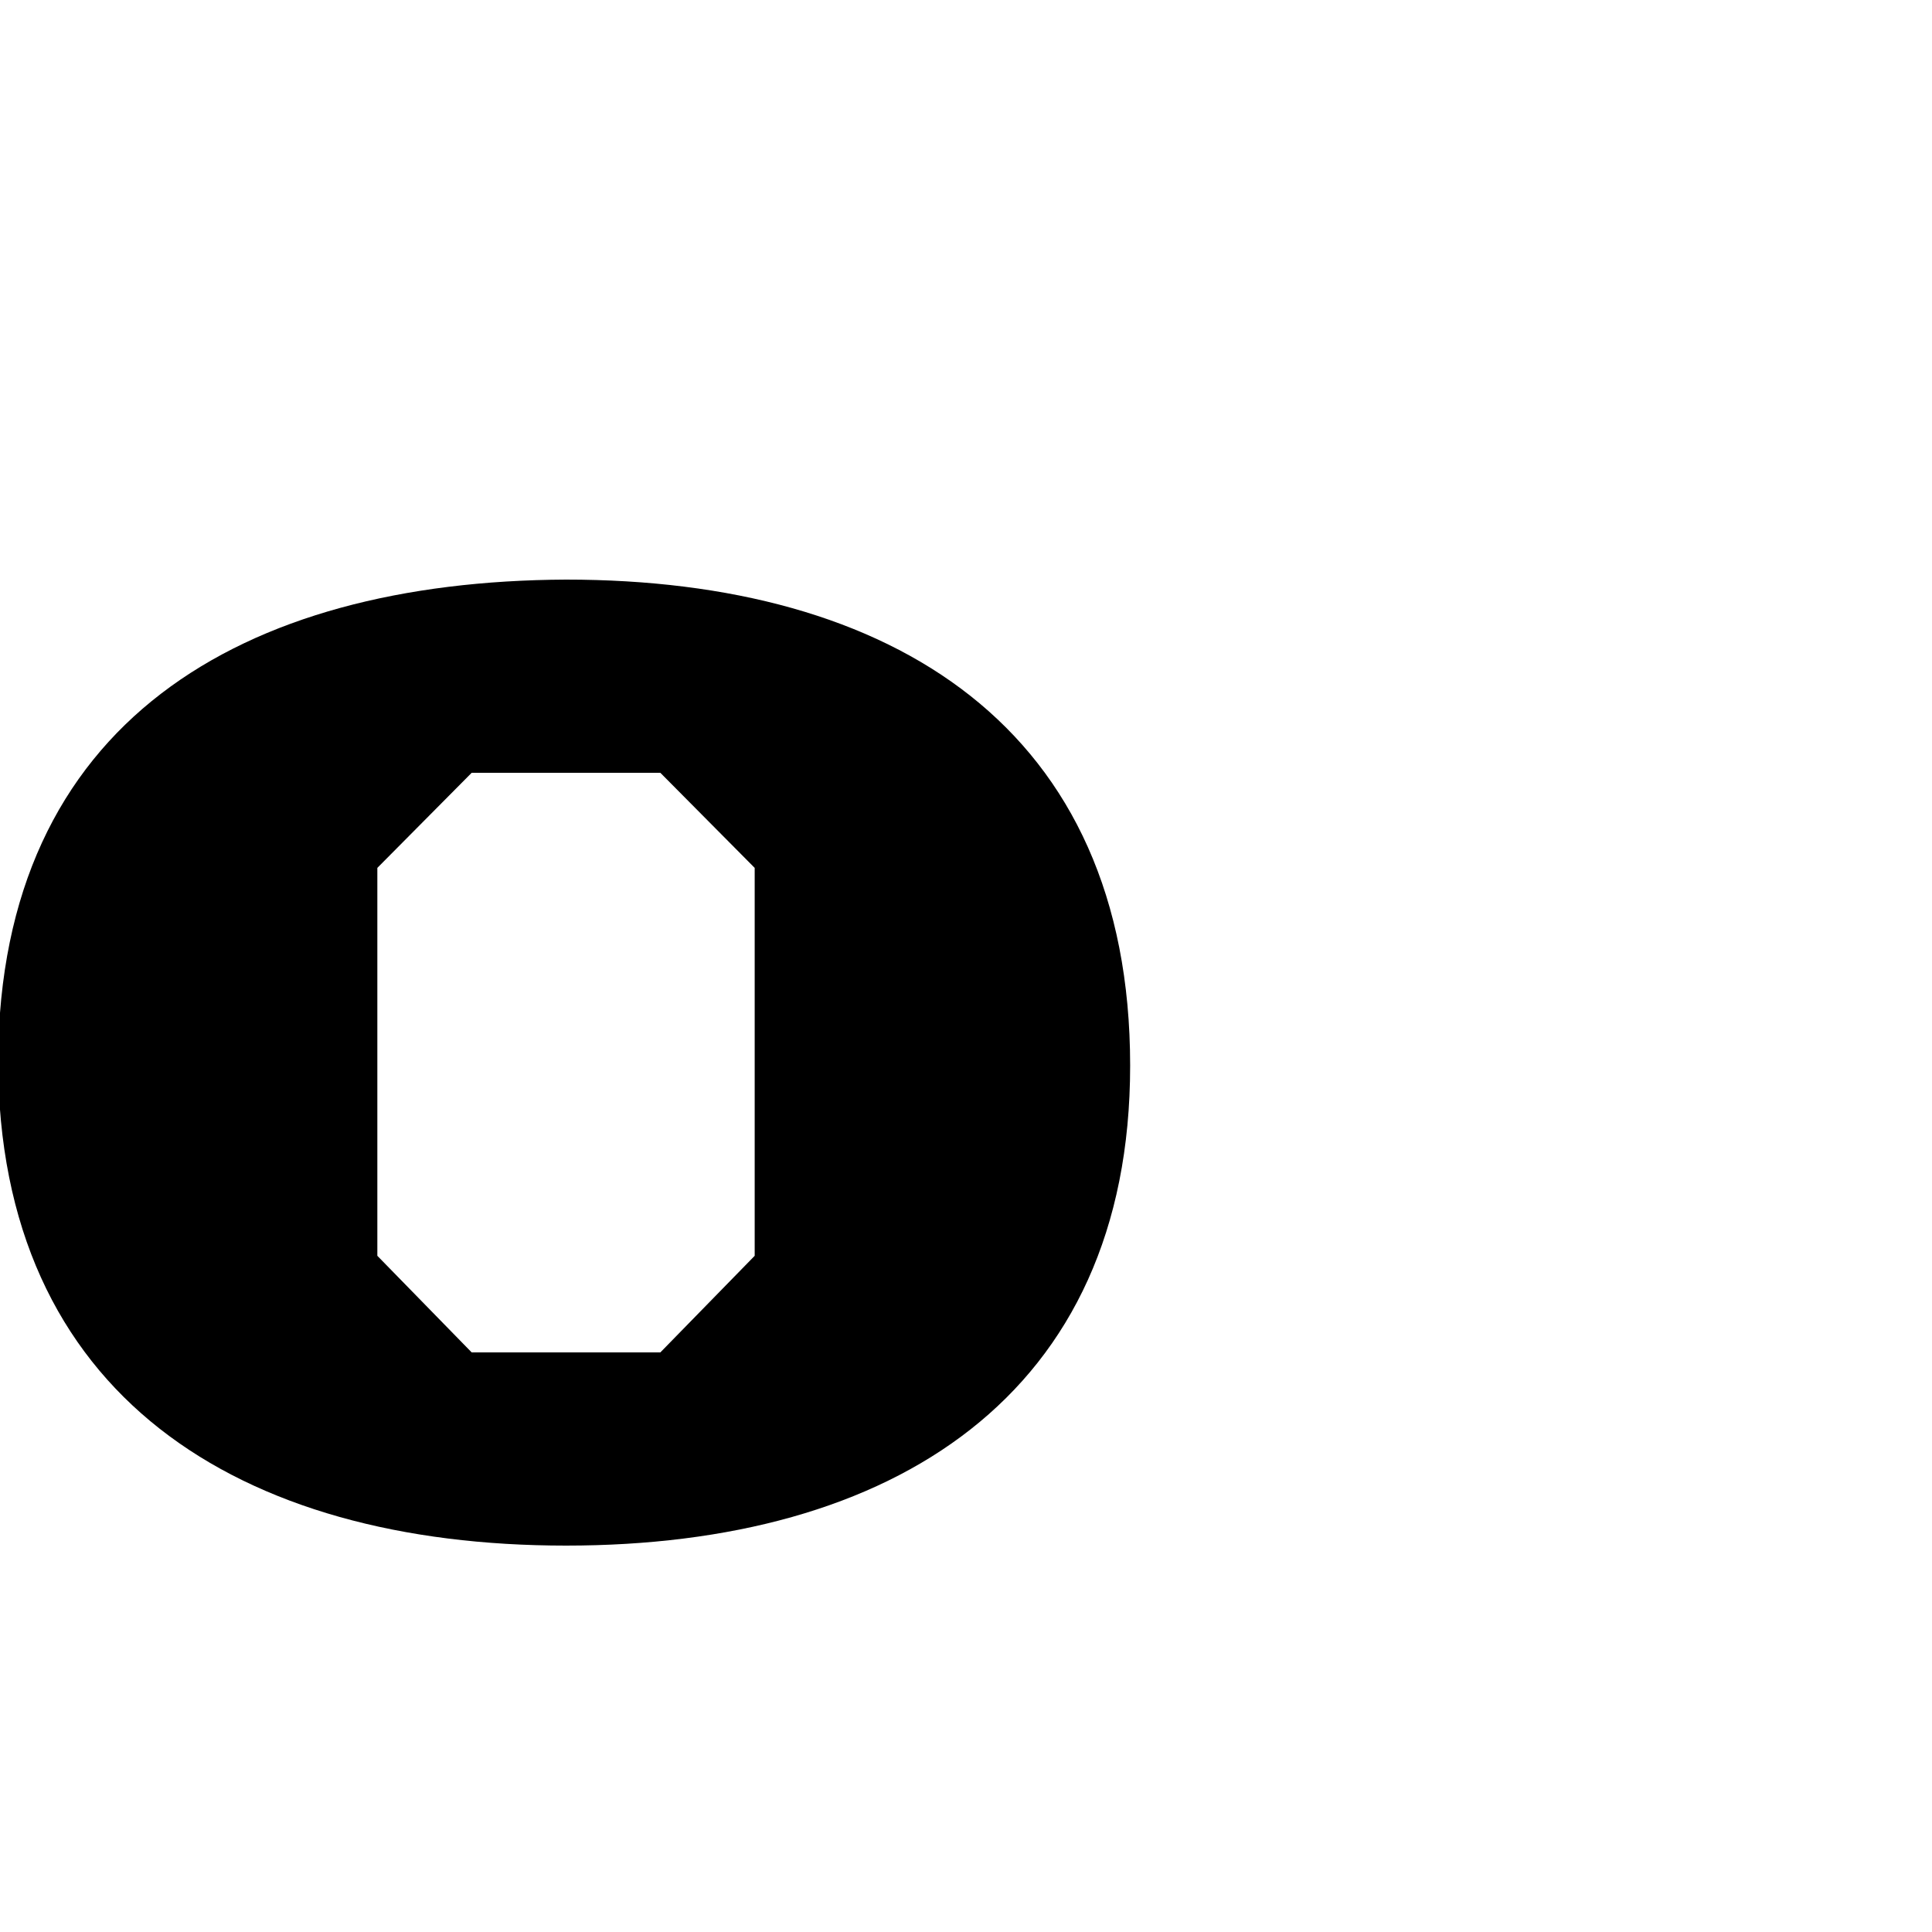
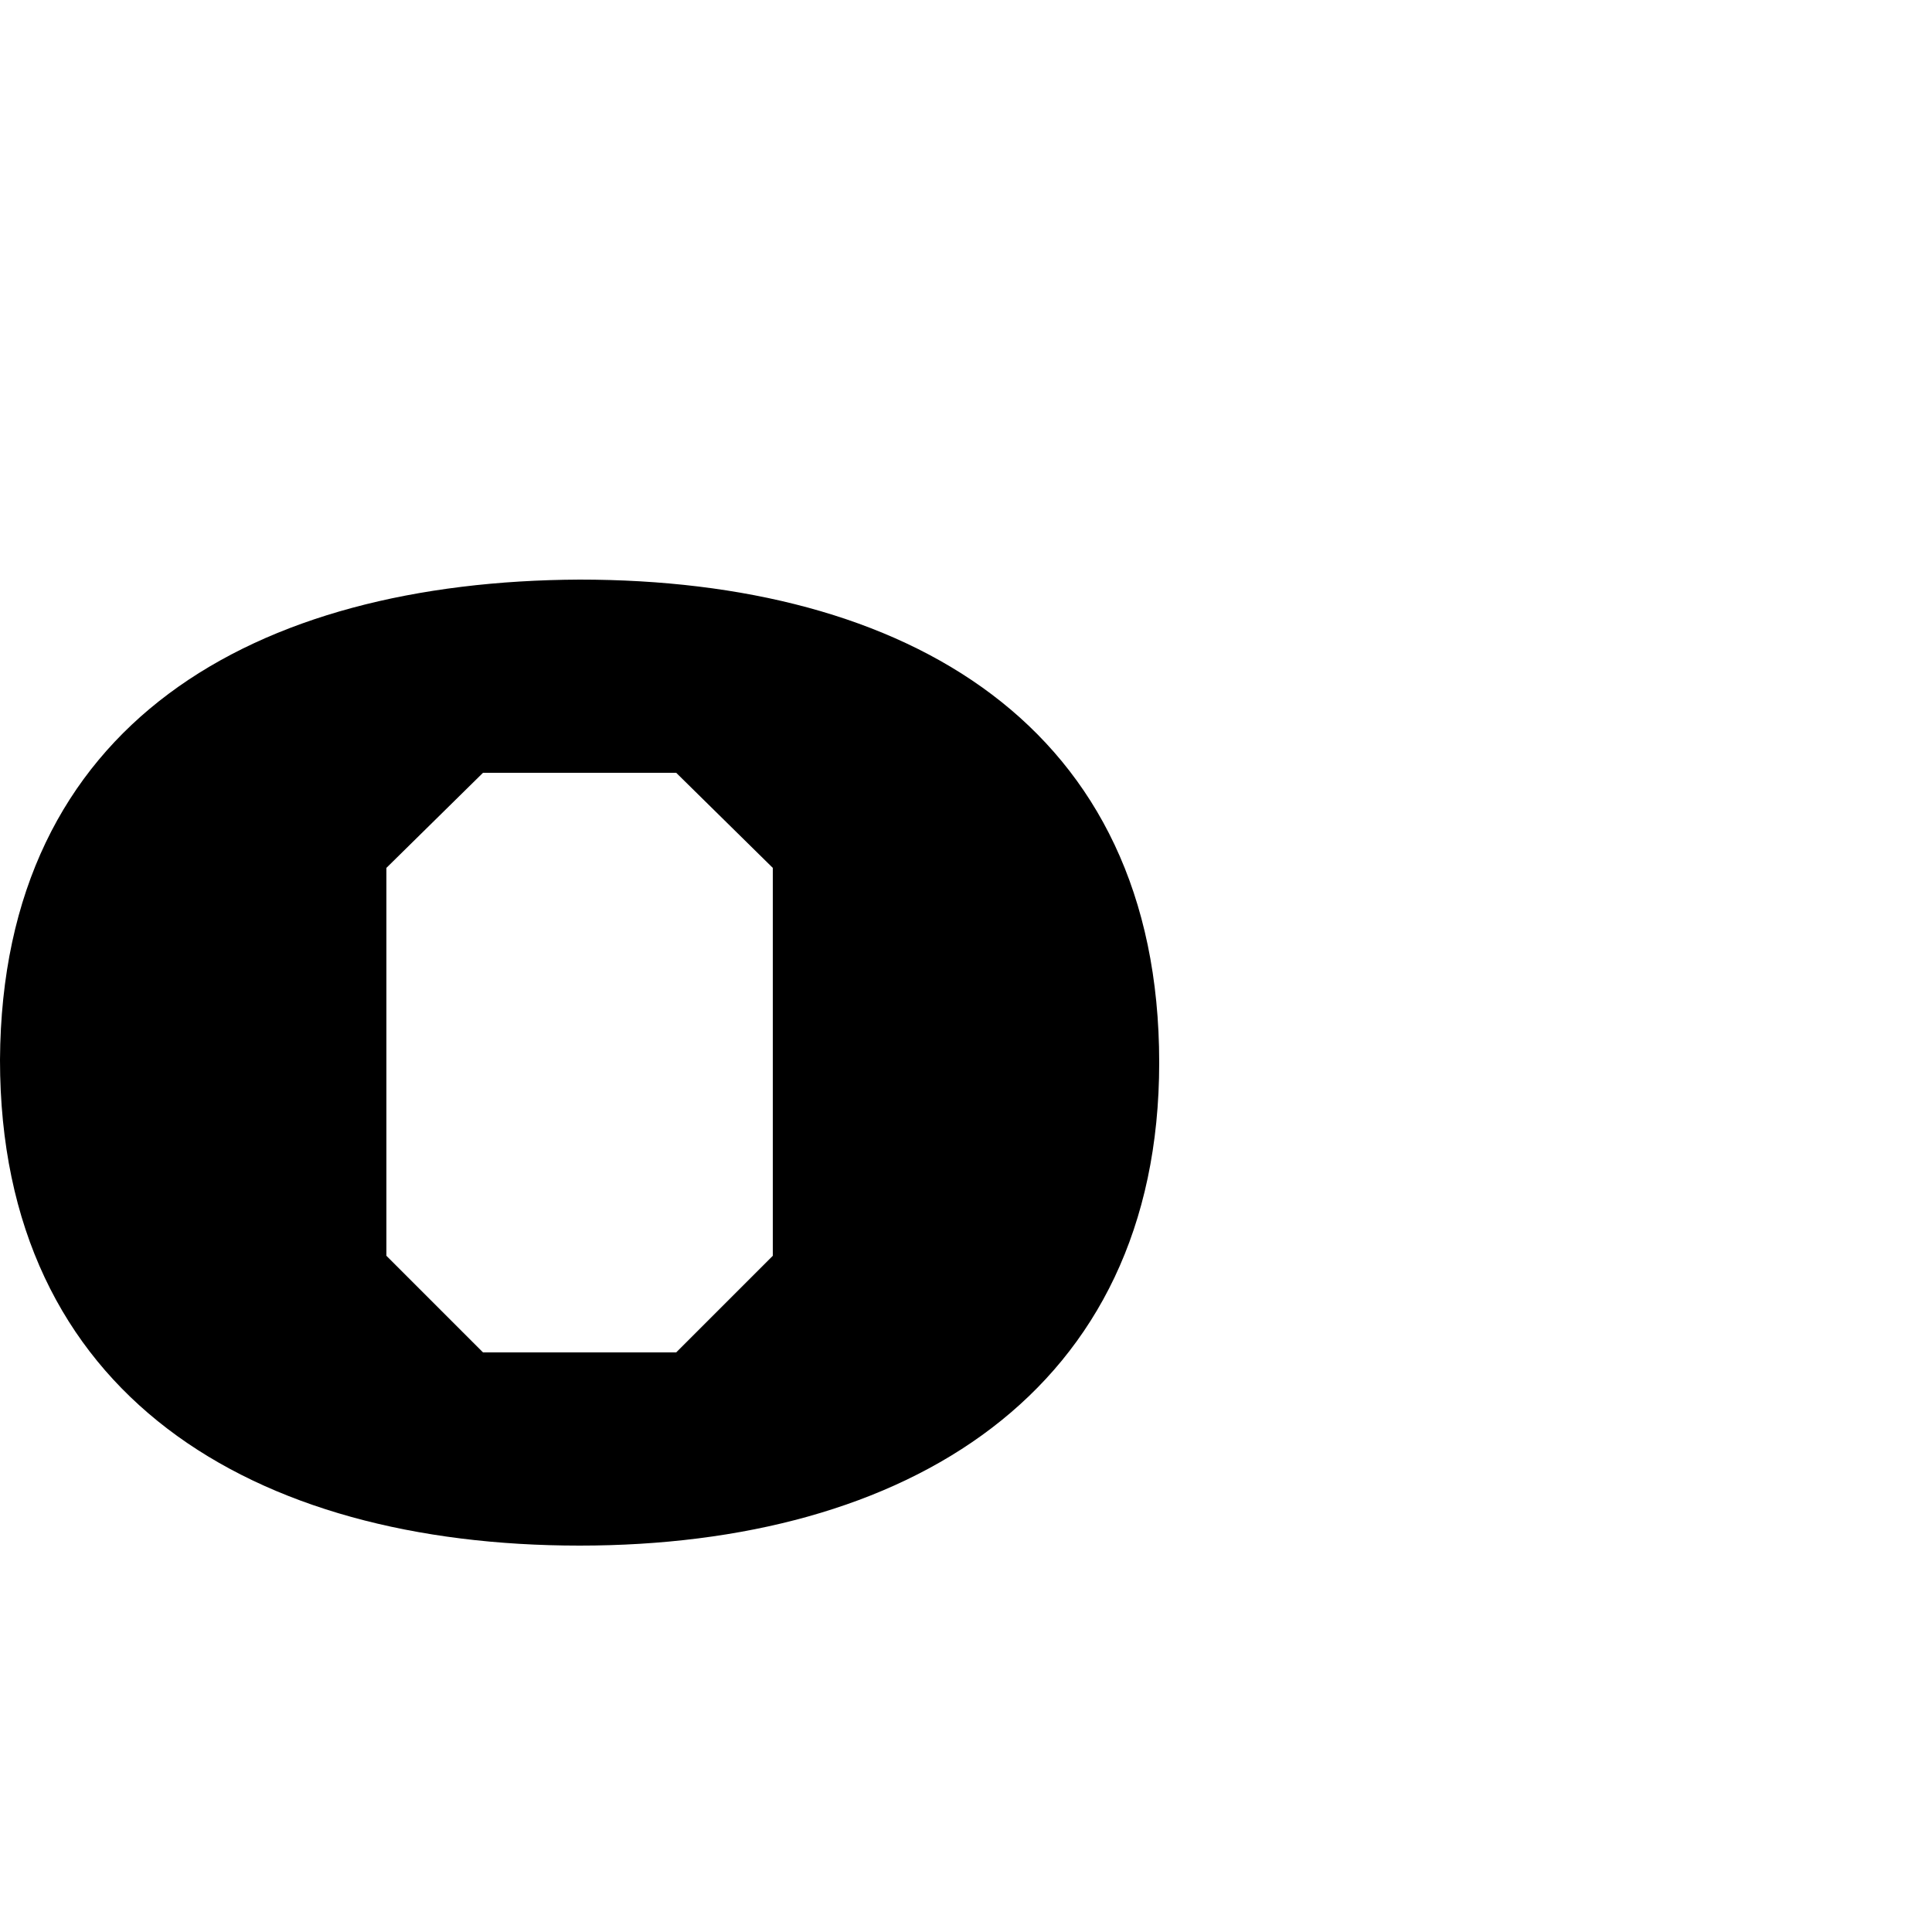
<svg xmlns="http://www.w3.org/2000/svg" height="1024" width="1024" version="1.1" id="svg4375" viewBox="0 0 1024 1024" xml:space="preserve">
  <defs id="defs4">
    <linearGradient id="linearGradient8000">
      <stop style="stop-color:#000000;stop-opacity:1;" offset="0" id="stop7998" />
    </linearGradient>
    <clipPath clipPathUnits="userSpaceOnUse" id="clipPath6029">
      <g id="use6031" />
    </clipPath>
  </defs>
  <g id="layer1" style="display:inline">
-     <path id="path13163" style="display:inline;fill:#000000;stroke-width:0.769" d="m 350,409.6 -100,0 -50,50.4 v 205.6 l 50,51.2 100,0 50,-51.2 V 460 Z M 300,307.2 c 173.077,0 299,78.619 299,257.581 C 599,739.749 473.077,819.2 300,819.2 126.923,819.2 -1,739.749 -1,561.709 0,382.819 127.923,308 300,307.2 Z" />
+     <path id="path13163" style="display:inline;fill:#000000;stroke-width:0.769" d="m 358.4,409.6 -102.4,0 -51.2,50.4 v 205.6 l 51.2,51.2 102.4,0 51.2,-51.2 V 460 Z M 307.2,307.2 c 173.077,0 307.2,77.038 307.2,256 0,174.968 -134.123,256 -307.2,256 C 134.123,819.2 0,739.749 0,561.709 1,382.819 135.123,308 307.2,307.2 Z" />
  </g>
</svg>
